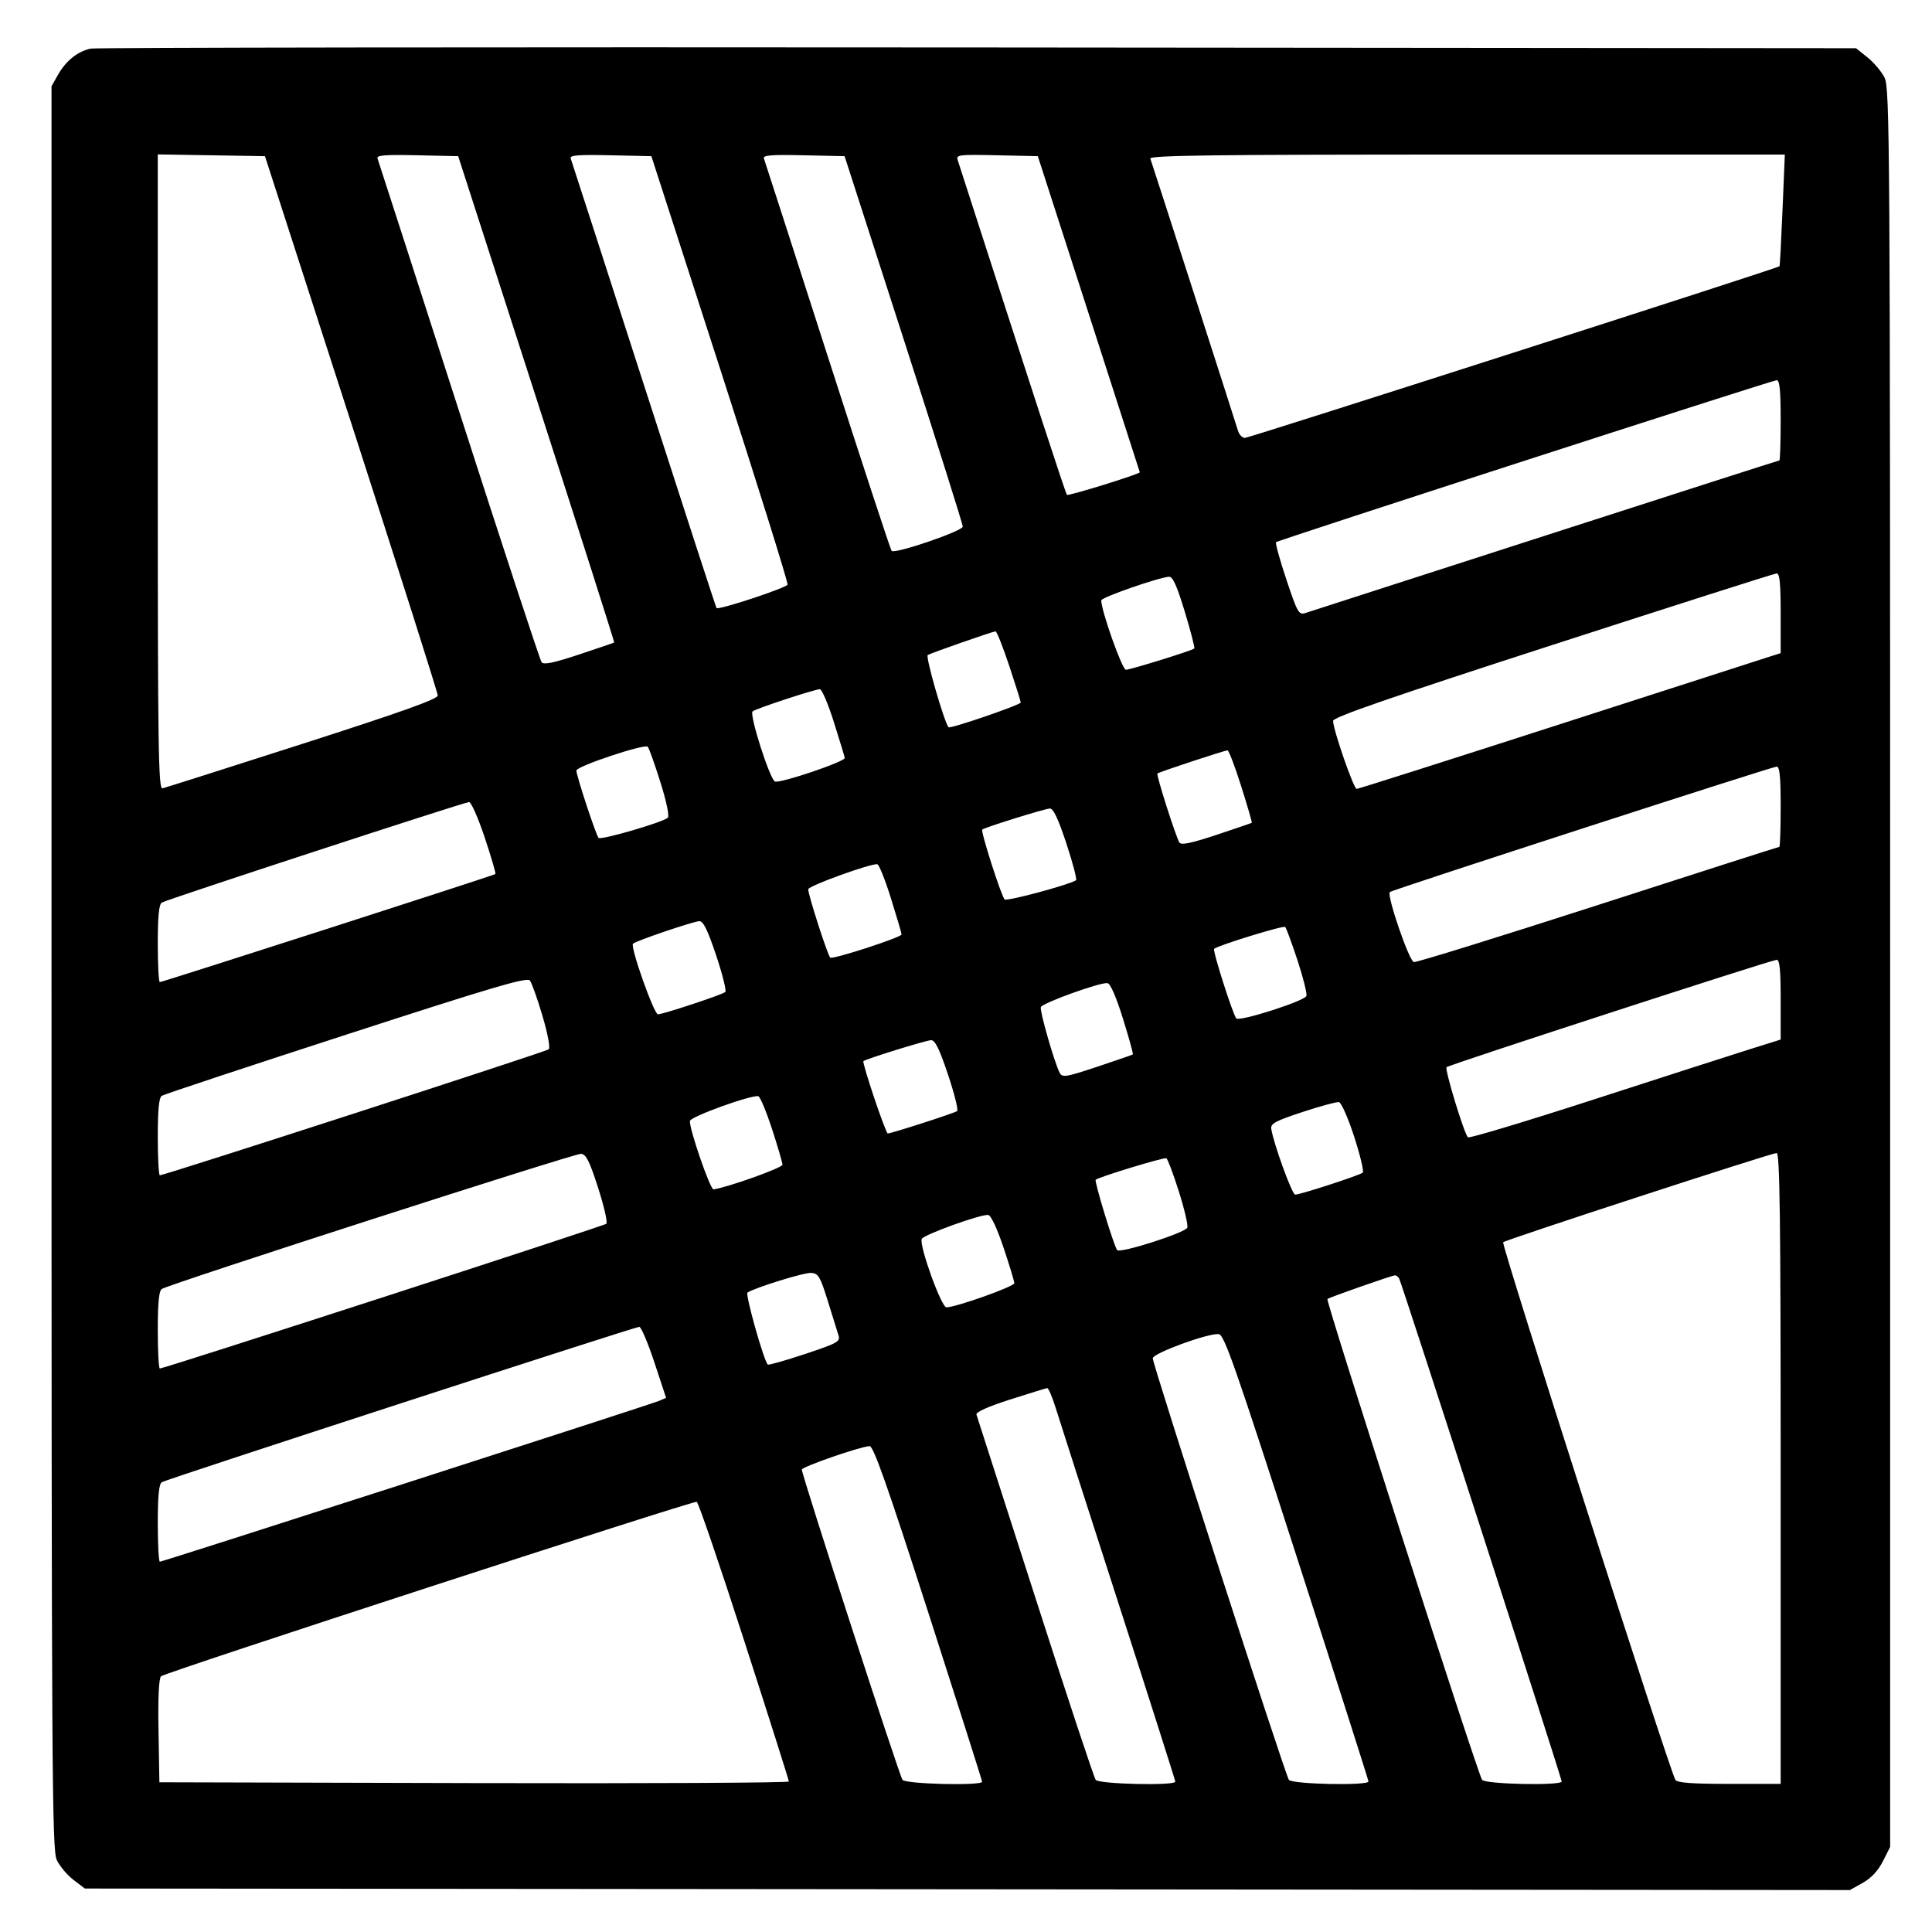
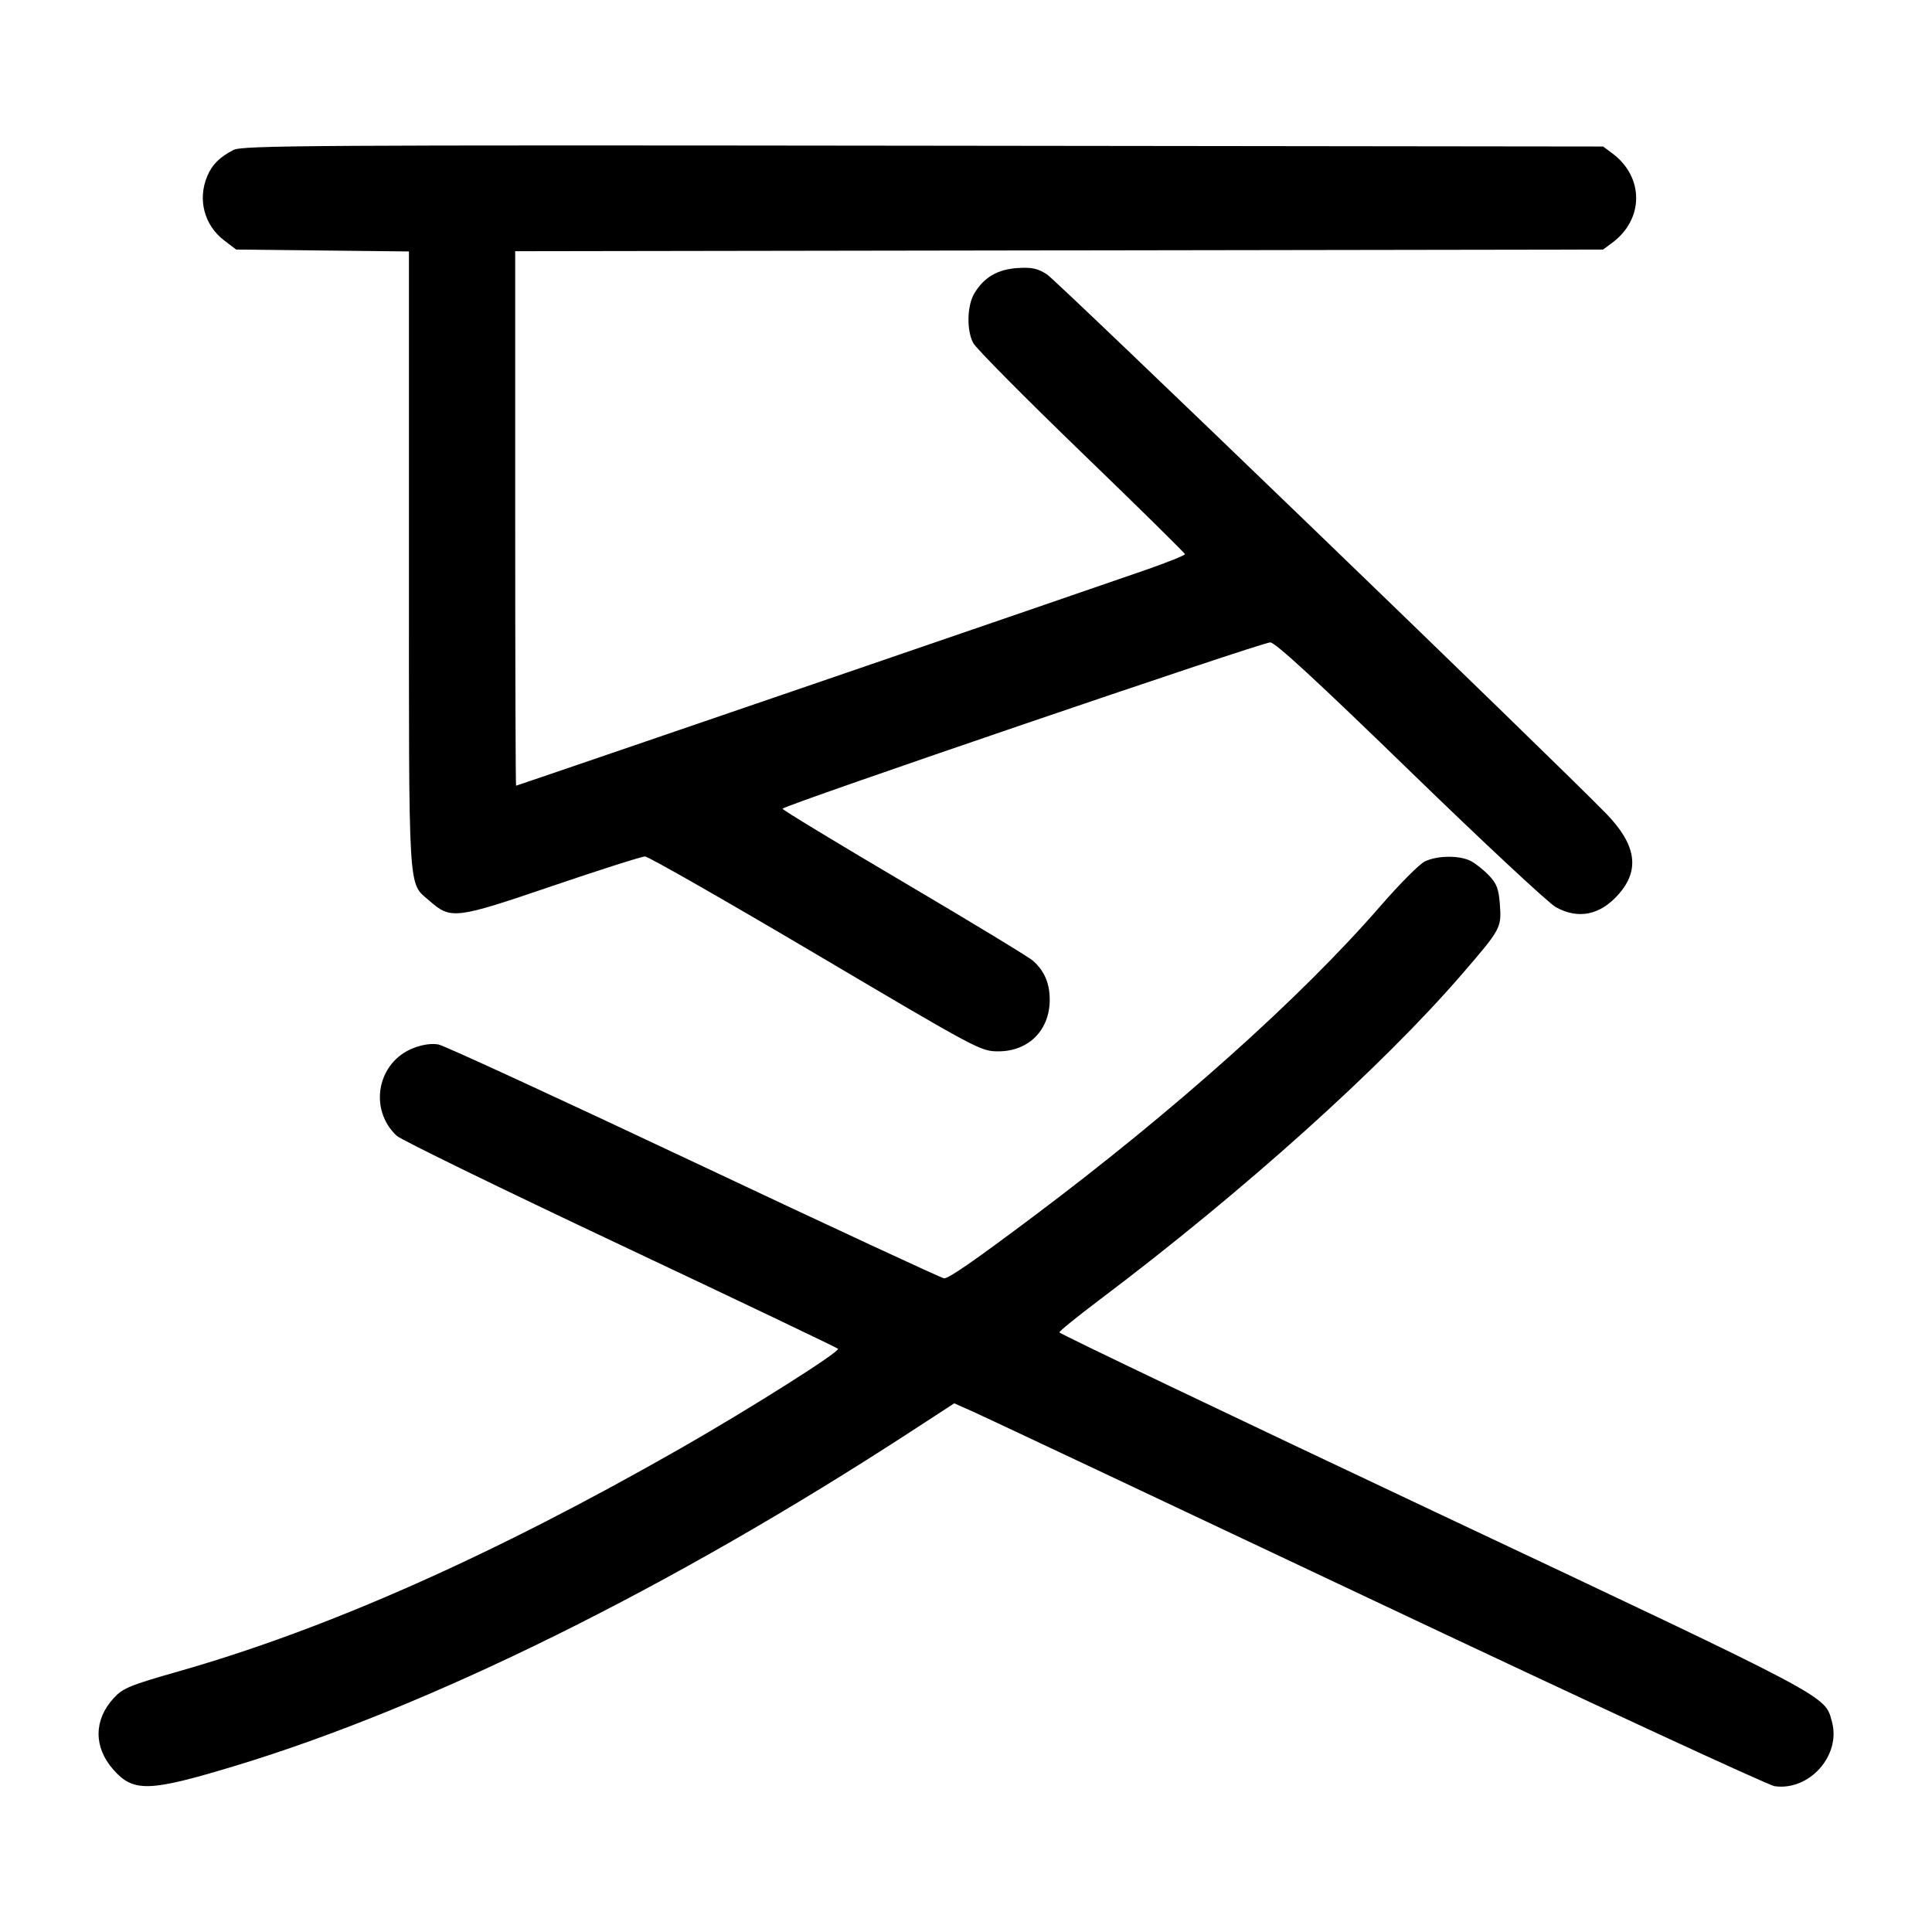
<svg xmlns="http://www.w3.org/2000/svg" width="1000" height="1000" viewBox="0 0 1000 1000" version="1.1" id="svg5">
-   <path d="M46.989 25.157 C 40.310 26.523,34.197 31.379,30.113 38.560 L 26.667 44.621 26.667 500.808 C 26.667 920.246,26.887 957.460,29.401 962.759 C 30.905 965.928,34.784 970.542,38.021 973.011 L 43.907 977.500 500.704 977.894 L 957.500 978.289 964.167 974.554 C 968.556 972.095,972.114 968.282,974.583 963.390 L 978.333 955.960 978.331 500.897 C 978.328 70.950,978.167 45.518,975.414 40.119 C 973.811 36.975,969.839 32.279,966.586 29.682 L 960.671 24.961 506.250 24.564 C 256.318 24.345,49.651 24.612,46.989 25.157 M181.859 219.167 C 206.453 295.250,226.582 358.625,226.591 360.000 C 226.602 361.829,207.802 368.541,156.574 385.000 C 118.056 397.375,85.445 407.742,84.104 408.039 C 81.978 408.509,81.667 387.576,81.667 244.249 L 81.667 79.919 109.405 80.376 L 137.143 80.833 181.859 219.167 M277.728 206.547 C 300.040 275.689,318.117 332.396,317.898 332.562 C 317.679 332.729,309.474 335.529,299.665 338.784 C 286.534 343.142,281.434 344.193,280.330 342.769 C 279.506 341.704,260.241 283.083,237.518 212.500 C 214.796 141.917,195.845 83.206,195.404 82.032 C 194.774 80.352,199.134 79.997,215.882 80.365 L 237.161 80.833 277.728 206.547 M372.709 190.833 C 392.266 251.333,407.986 301.628,407.641 302.599 C 407.037 304.302,371.955 315.880,370.879 314.732 C 370.587 314.421,353.665 262.417,333.274 199.167 C 312.883 135.917,295.840 83.206,295.401 82.032 C 294.774 80.352,299.134 79.997,315.878 80.365 L 337.151 80.833 372.709 190.833 M467.747 175.617 C 484.569 227.748,498.333 271.371,498.333 272.557 C 498.333 274.863,463.239 286.863,461.505 285.150 C 460.958 284.609,446.041 239.167,428.356 184.167 C 410.671 129.167,395.842 83.206,395.403 82.032 C 394.774 80.352,399.134 79.997,415.882 80.365 L 437.160 80.833 467.747 175.617 M563.548 162.500 C 578.054 207.417,589.940 244.292,589.961 244.446 C 590.086 245.344,552.968 256.857,552.252 256.141 C 551.550 255.439,536.468 209.227,495.701 82.866 C 494.811 80.110,496.254 79.932,515.959 80.366 L 537.175 80.833 563.548 162.500 M922.628 108.728 C 921.971 124.528,921.267 137.622,921.064 137.825 C 920.057 138.832,646.496 226.667,644.366 226.667 C 643.005 226.667,641.389 224.979,640.775 222.917 C 639.271 217.869,596.385 84.725,595.411 82.083 C 594.800 80.426,628.263 80.000,759.233 80.000 L 923.823 80.000 922.628 108.728 M921.667 217.500 C 921.667 228.958,921.365 238.333,920.996 238.333 C 920.627 238.333,866.065 255.850,799.746 277.258 C 733.427 298.667,677.550 316.695,675.575 317.321 C 672.260 318.370,671.510 317.035,665.819 299.957 C 662.428 289.782,660.020 281.092,660.466 280.645 C 661.518 279.593,916.839 196.977,919.583 196.800 C 921.146 196.700,921.667 201.873,921.667 217.500 M921.667 317.371 L 921.667 338.075 916.250 339.782 C 913.271 340.721,864.230 356.530,807.270 374.912 C 750.309 393.294,703.031 408.333,702.207 408.333 C 700.654 408.333,690.000 377.605,690.000 373.126 C 690.000 371.240,719.167 361.146,803.750 333.760 C 866.313 313.503,918.438 296.871,919.583 296.798 C 921.145 296.700,921.667 301.848,921.667 317.371 M613.267 316.695 C 616.328 326.795,618.532 335.336,618.166 335.676 C 617.006 336.754,585.059 346.667,582.745 346.667 C 580.850 346.667,570.000 316.095,570.000 310.757 C 570.000 309.224,599.561 298.919,605.101 298.520 C 607.010 298.383,609.185 303.223,613.267 316.695 M522.362 344.586 C 525.646 354.442,528.333 363.005,528.333 363.615 C 528.333 364.836,491.758 377.371,490.963 376.423 C 488.685 373.706,478.928 339.829,480.198 339.044 C 481.886 338.001,513.353 327.012,515.279 326.793 C 515.891 326.724,519.078 334.731,522.362 344.586 M431.609 373.750 C 434.573 383.146,437.111 391.490,437.249 392.292 C 437.573 394.174,403.892 405.571,401.133 404.512 C 398.505 403.504,387.752 369.885,389.526 368.223 C 390.966 366.874,421.385 356.841,424.360 356.734 C 425.384 356.697,428.646 364.354,431.609 373.750 M341.762 404.667 C 344.926 414.719,346.544 422.423,345.666 423.254 C 343.187 425.603,310.975 434.985,309.819 433.695 C 308.444 432.161,298.333 401.470,298.333 398.829 C 298.333 396.637,333.495 384.906,335.263 386.507 C 335.866 387.053,338.791 395.225,341.762 404.667 M642.441 406.944 C 645.683 417.180,648.147 425.699,647.917 425.876 C 647.688 426.053,639.446 428.871,629.603 432.138 C 616.606 436.452,611.370 437.543,610.480 436.123 C 608.601 433.126,598.375 401.069,599.075 400.370 C 599.806 399.638,633.631 388.469,635.358 388.389 C 636.013 388.358,639.200 396.708,642.441 406.944 M921.667 417.500 C 921.667 428.958,921.357 438.333,920.979 438.333 C 920.600 438.333,878.426 451.855,827.259 468.381 C 776.092 484.908,733.140 498.220,731.811 497.964 C 729.351 497.490,717.676 463.445,719.381 461.720 C 720.466 460.622,916.701 396.991,919.583 396.803 C 921.146 396.701,921.667 401.872,921.667 417.500 M250.868 433.438 C 254.247 443.579,256.747 452.116,256.423 452.408 C 255.655 453.100,84.100 508.333,82.719 508.333 C 82.140 508.333,81.667 499.378,81.667 488.432 C 81.667 474.391,82.277 468.133,83.741 467.182 C 86.082 465.660,239.760 415.381,242.779 415.149 C 243.849 415.067,247.489 423.297,250.868 433.438 M551.981 436.660 C 555.311 446.740,557.540 455.283,556.934 455.645 C 552.729 458.157,521.013 466.659,519.987 465.550 C 518.173 463.587,507.506 430.265,508.415 429.397 C 509.549 428.313,540.456 418.674,543.380 418.492 C 545.184 418.379,547.689 423.671,551.981 436.660 M461.204 465.129 C 464.190 474.683,466.641 483.025,466.650 483.666 C 466.671 485.142,431.316 496.647,429.744 495.675 C 428.539 494.930,418.333 463.286,418.333 460.295 C 418.333 458.543,451.264 446.637,454.136 447.351 C 455.037 447.575,458.217 455.575,461.204 465.129 M370.679 494.507 C 373.964 504.319,376.093 512.851,375.410 513.466 C 373.868 514.854,343.212 525.000,340.560 525.000 C 338.471 525.000,326.104 490.022,327.637 488.451 C 329.014 487.042,358.715 476.950,361.936 476.798 C 364.006 476.700,366.212 481.169,370.679 494.507 M671.616 497.140 C 674.566 506.109,676.619 514.387,676.178 515.536 C 675.172 518.157,641.546 528.917,639.911 527.141 C 638.163 525.241,627.523 491.905,628.415 491.119 C 630.468 489.309,664.308 478.891,665.209 479.792 C 665.783 480.365,668.666 488.171,671.616 497.140 M921.667 517.371 L 921.667 538.074 905.417 543.176 C 896.479 545.982,860.297 557.633,825.011 569.066 C 789.725 580.500,760.372 589.325,759.782 588.678 C 757.699 586.393,747.677 553.434,748.741 552.370 C 749.974 551.137,916.402 497.003,919.583 496.800 C 921.145 496.700,921.667 501.848,921.667 517.371 M280.784 525.812 C 283.528 535.105,284.880 542.373,284.006 543.136 C 282.605 544.359,85.118 608.333,82.744 608.333 C 82.152 608.333,81.667 599.378,81.667 588.432 C 81.667 574.360,82.276 568.135,83.746 567.182 C 84.890 566.440,127.828 552.203,179.163 535.543 C 255.640 510.724,272.821 505.663,274.278 507.527 C 275.256 508.778,278.183 517.006,280.784 525.812 M581.247 527.257 C 584.345 537.204,586.644 545.535,586.356 545.771 C 586.069 546.006,577.769 548.875,567.912 552.147 C 551.632 557.550,549.853 557.839,548.501 555.298 C 545.841 550.297,538.077 523.269,538.735 521.296 C 539.440 519.179,569.413 508.375,573.224 508.864 C 574.722 509.056,577.720 515.928,581.247 527.257 M490.679 556.174 C 493.964 565.986,496.093 574.494,495.410 575.082 C 494.247 576.081,461.429 586.667,459.495 586.667 C 458.411 586.667,446.083 550.009,446.911 549.247 C 448.143 548.112,479.296 538.464,481.936 538.400 C 483.990 538.351,486.248 542.941,490.679 556.174 M399.573 584.300 C 402.547 593.393,404.984 601.749,404.990 602.868 C 404.998 604.455,376.773 614.543,369.324 615.616 C 367.607 615.863,356.550 583.737,357.125 580.172 C 357.484 577.945,388.891 566.605,392.500 567.400 C 393.417 567.602,396.600 575.207,399.573 584.300 M700.908 588.299 C 704.021 597.905,706.028 606.293,705.367 606.938 C 704.006 608.268,673.103 618.333,670.382 618.333 C 668.775 618.333,659.222 592.055,658.004 584.286 C 657.579 581.577,660.120 580.208,674.167 575.577 C 683.333 572.555,691.827 570.252,693.041 570.458 C 694.255 570.664,697.795 578.693,700.908 588.299 M309.592 614.833 C 312.659 624.366,314.567 632.729,313.834 633.418 C 312.594 634.583,85.085 708.333,82.733 708.333 C 82.146 708.333,81.667 699.378,81.667 688.432 C 81.667 674.375,82.277 668.134,83.744 667.182 C 87.789 664.556,297.551 596.921,300.758 597.208 C 303.357 597.441,305.147 601.012,309.592 614.833 M921.667 760.000 L 921.667 923.333 895.098 923.333 C 875.674 923.333,868.167 922.773,867.182 921.250 C 864.307 916.809,776.936 644.100,778.031 642.988 C 779.305 641.694,916.219 597.022,919.583 596.802 C 921.237 596.695,921.667 630.372,921.667 760.000 M610.166 616.679 C 613.048 625.769,615.019 634.212,614.548 635.442 C 613.541 638.066,579.786 648.868,578.237 647.062 C 576.647 645.208,566.339 611.439,567.123 610.655 C 568.519 609.259,602.547 598.897,603.714 599.512 C 604.381 599.864,607.285 607.589,610.166 616.679 M519.435 645.769 C 522.496 654.901,525.000 663.179,525.000 664.165 C 525.000 665.915,494.771 676.667,489.852 676.667 C 487.252 676.667,475.816 645.051,477.063 641.310 C 477.769 639.194,507.727 628.370,511.518 628.862 C 512.917 629.043,516.125 635.895,519.435 645.769 M428.451 673.333 C 430.864 681.125,433.353 689.116,433.982 691.092 C 435.036 694.408,433.706 695.155,416.624 700.848 C 406.449 704.238,397.799 706.688,397.402 706.291 C 395.278 704.167,385.614 669.817,386.915 669.013 C 391.345 666.275,416.405 658.557,419.948 658.839 C 423.585 659.129,424.572 660.812,428.451 673.333 M724.163 661.661 C 725.370 663.614,808.302 920.243,808.321 922.083 C 808.344 924.346,768.908 923.549,767.127 921.250 C 764.920 918.401,686.097 673.348,687.073 672.371 C 687.863 671.582,719.858 660.360,721.985 660.126 C 722.618 660.057,723.599 660.748,724.163 661.661 M338.679 705.089 L 344.765 723.512 341.133 725.084 C 336.713 726.997,84.258 808.333,82.741 808.333 C 82.150 808.333,81.667 799.378,81.667 788.432 C 81.667 774.378,82.277 768.134,83.743 767.182 C 86.018 765.704,328.104 686.935,330.880 686.769 C 331.822 686.713,335.331 694.957,338.679 705.089 M671.199 805.833 C 691.607 869.083,708.312 921.396,708.319 922.083 C 708.345 924.347,668.908 923.549,667.132 921.250 C 665.231 918.789,596.667 706.470,596.667 703.045 C 596.667 700.471,625.174 690.020,630.796 690.533 C 633.640 690.792,639.174 706.585,671.199 805.833 M546.423 728.750 C 548.196 734.479,562.851 780.083,578.990 830.092 C 595.129 880.101,608.333 921.539,608.333 922.176 C 608.333 924.376,568.862 923.490,567.131 921.250 C 566.245 920.104,552.151 877.542,535.810 826.667 C 519.469 775.792,505.788 733.273,505.408 732.180 C 504.971 730.923,511.350 728.070,522.776 724.410 C 532.707 721.229,541.366 718.560,542.016 718.480 C 542.667 718.399,544.650 723.021,546.423 728.750 M480.504 834.721 C 495.810 882.234,508.333 921.609,508.333 922.221 C 508.333 924.391,468.840 923.460,467.132 921.250 C 465.497 919.134,414.976 763.427,415.029 760.670 C 415.058 759.206,444.928 748.838,450.087 748.502 C 452.068 748.373,459.202 768.597,480.504 834.721 M385.197 849.238 C 397.903 888.615,408.307 921.400,408.316 922.092 C 408.326 922.784,335.021 923.159,245.417 922.925 L 82.500 922.500 82.040 895.960 C 81.741 878.773,82.206 868.794,83.358 867.642 C 85.278 865.722,358.205 776.833,360.631 777.338 C 361.436 777.506,372.491 809.861,385.197 849.238 " stroke="none" fill-rule="evenodd" fill="#000000" />
+   <path d="M120.837 77.619 C 113.544 81.431,109.830 85.148,107.270 91.196 C 102.207 103.160,105.708 116.555,115.940 124.364 L 122.233 129.167 166.950 129.660 L 211.667 130.153 211.667 290.130 C 211.667 466.190,211.081 456.417,222.216 466.194 C 233.371 475.988,235.496 475.735,285.833 458.601 C 310.583 450.177,332.205 443.296,333.881 443.309 C 335.558 443.322,375.308 466.021,422.215 493.750 C 506.612 543.642,507.597 544.167,516.796 544.167 C 532.415 544.167,543.333 533.195,543.333 517.500 C 543.333 508.974,540.612 502.588,534.742 497.338 C 532.592 495.415,502.521 477.154,467.917 456.759 C 433.313 436.363,405.013 419.186,405.029 418.588 C 405.069 417.047,652.986 332.500,657.464 332.500 C 660.066 332.500,681.392 352.147,729.826 399.167 C 767.597 435.833,801.580 467.521,805.345 469.583 C 817.066 476.004,828.320 473.650,837.860 462.784 C 848.986 450.113,846.893 437.042,831.159 420.933 C 802.477 391.566,547.079 145.303,541.873 141.994 C 537.016 138.906,534.034 138.269,526.640 138.739 C 516.332 139.394,509.196 143.601,504.281 151.922 C 500.527 158.277,500.244 170.883,503.708 177.504 C 505.147 180.255,530.400 205.755,559.825 234.170 C 589.249 262.585,613.326 286.294,613.329 286.856 C 613.331 287.419,604.521 290.966,593.750 294.738 C 567.570 303.908,267.699 406.667,267.121 406.667 C 266.871 406.667,266.667 344.423,266.667 268.348 L 266.667 130.029 548.211 129.598 L 829.756 129.167 834.461 125.680 C 851.012 113.416,851.012 91.584,834.461 79.320 L 829.756 75.833 477.795 75.421 C 160.977 75.049,125.334 75.268,120.837 77.619 M737.418 445.918 C 734.622 447.297,724.271 457.716,714.415 469.071 C 673.258 516.487,607.611 575.164,534.167 630.182 C 503.869 652.879,491.166 661.667,488.656 661.667 C 487.538 661.667,429.445 634.682,359.561 601.700 C 289.678 568.718,230.049 541.247,227.052 540.652 C 223.549 539.957,218.928 540.593,214.107 542.434 C 195.297 549.618,190.580 574.110,205.350 587.902 C 207.550 589.956,259.559 615.325,320.925 644.277 C 382.291 673.230,433.061 697.460,433.746 698.122 C 435.130 699.459,388.634 728.876,352.500 749.524 C 255.623 804.882,169.691 843.075,92.500 865.081 C 67.082 872.327,63.620 873.753,58.850 878.945 C 48.506 890.205,48.403 904.268,58.579 915.858 C 69.028 927.759,77.002 927.533,121.505 914.072 C 222.559 883.507,347.242 821.832,471.535 740.927 L 493.903 726.367 503.201 730.472 C 508.316 732.731,602.500 777.125,712.500 829.126 C 822.500 881.128,915.225 924.060,918.556 924.531 C 936.553 927.075,953.012 908.548,948.209 891.152 C 944.403 877.370,949.643 880.140,742.657 782.503 C 635.779 732.088,548.333 690.299,548.333 689.638 C 548.333 688.977,557.521 681.517,568.750 673.061 C 643.479 616.785,715.107 552.438,756.827 504.100 C 776.840 480.912,777.205 480.242,776.343 468.320 C 775.748 460.100,774.753 457.418,770.727 453.183 C 768.035 450.352,763.808 446.978,761.333 445.685 C 755.484 442.629,743.851 442.743,737.418 445.918 " stroke="none" fill-rule="evenodd" fill="black" />
</svg>
